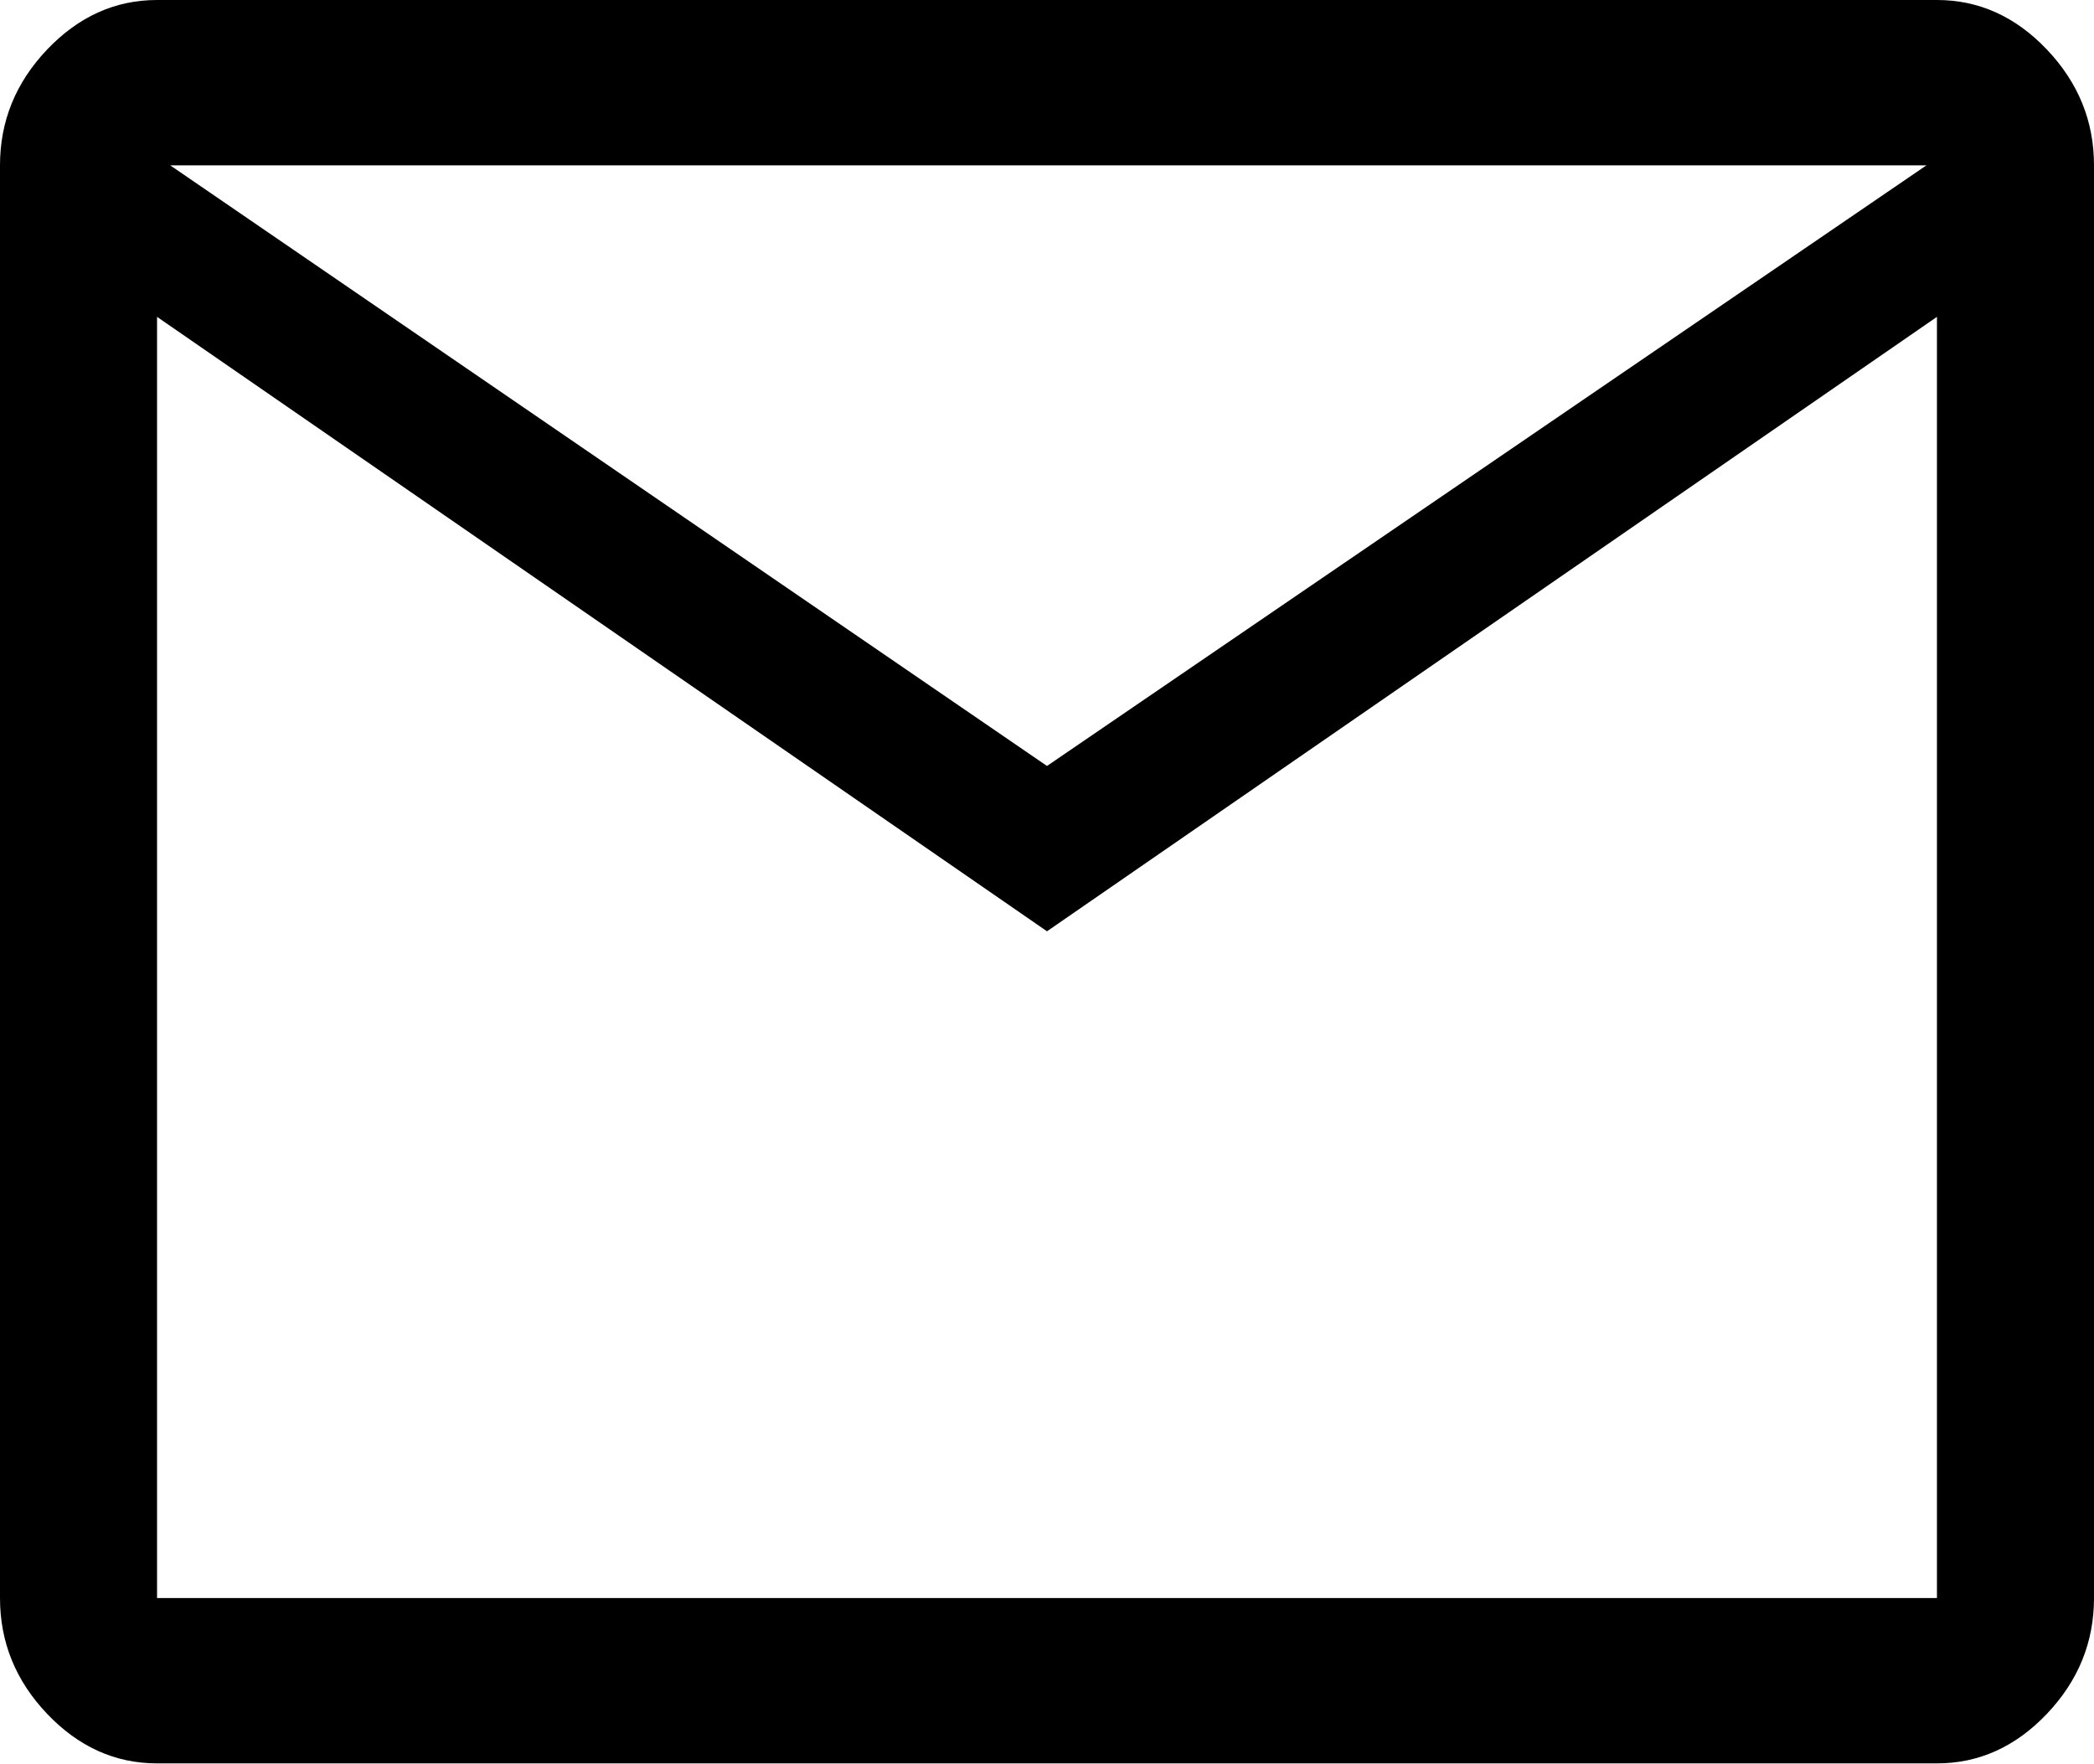
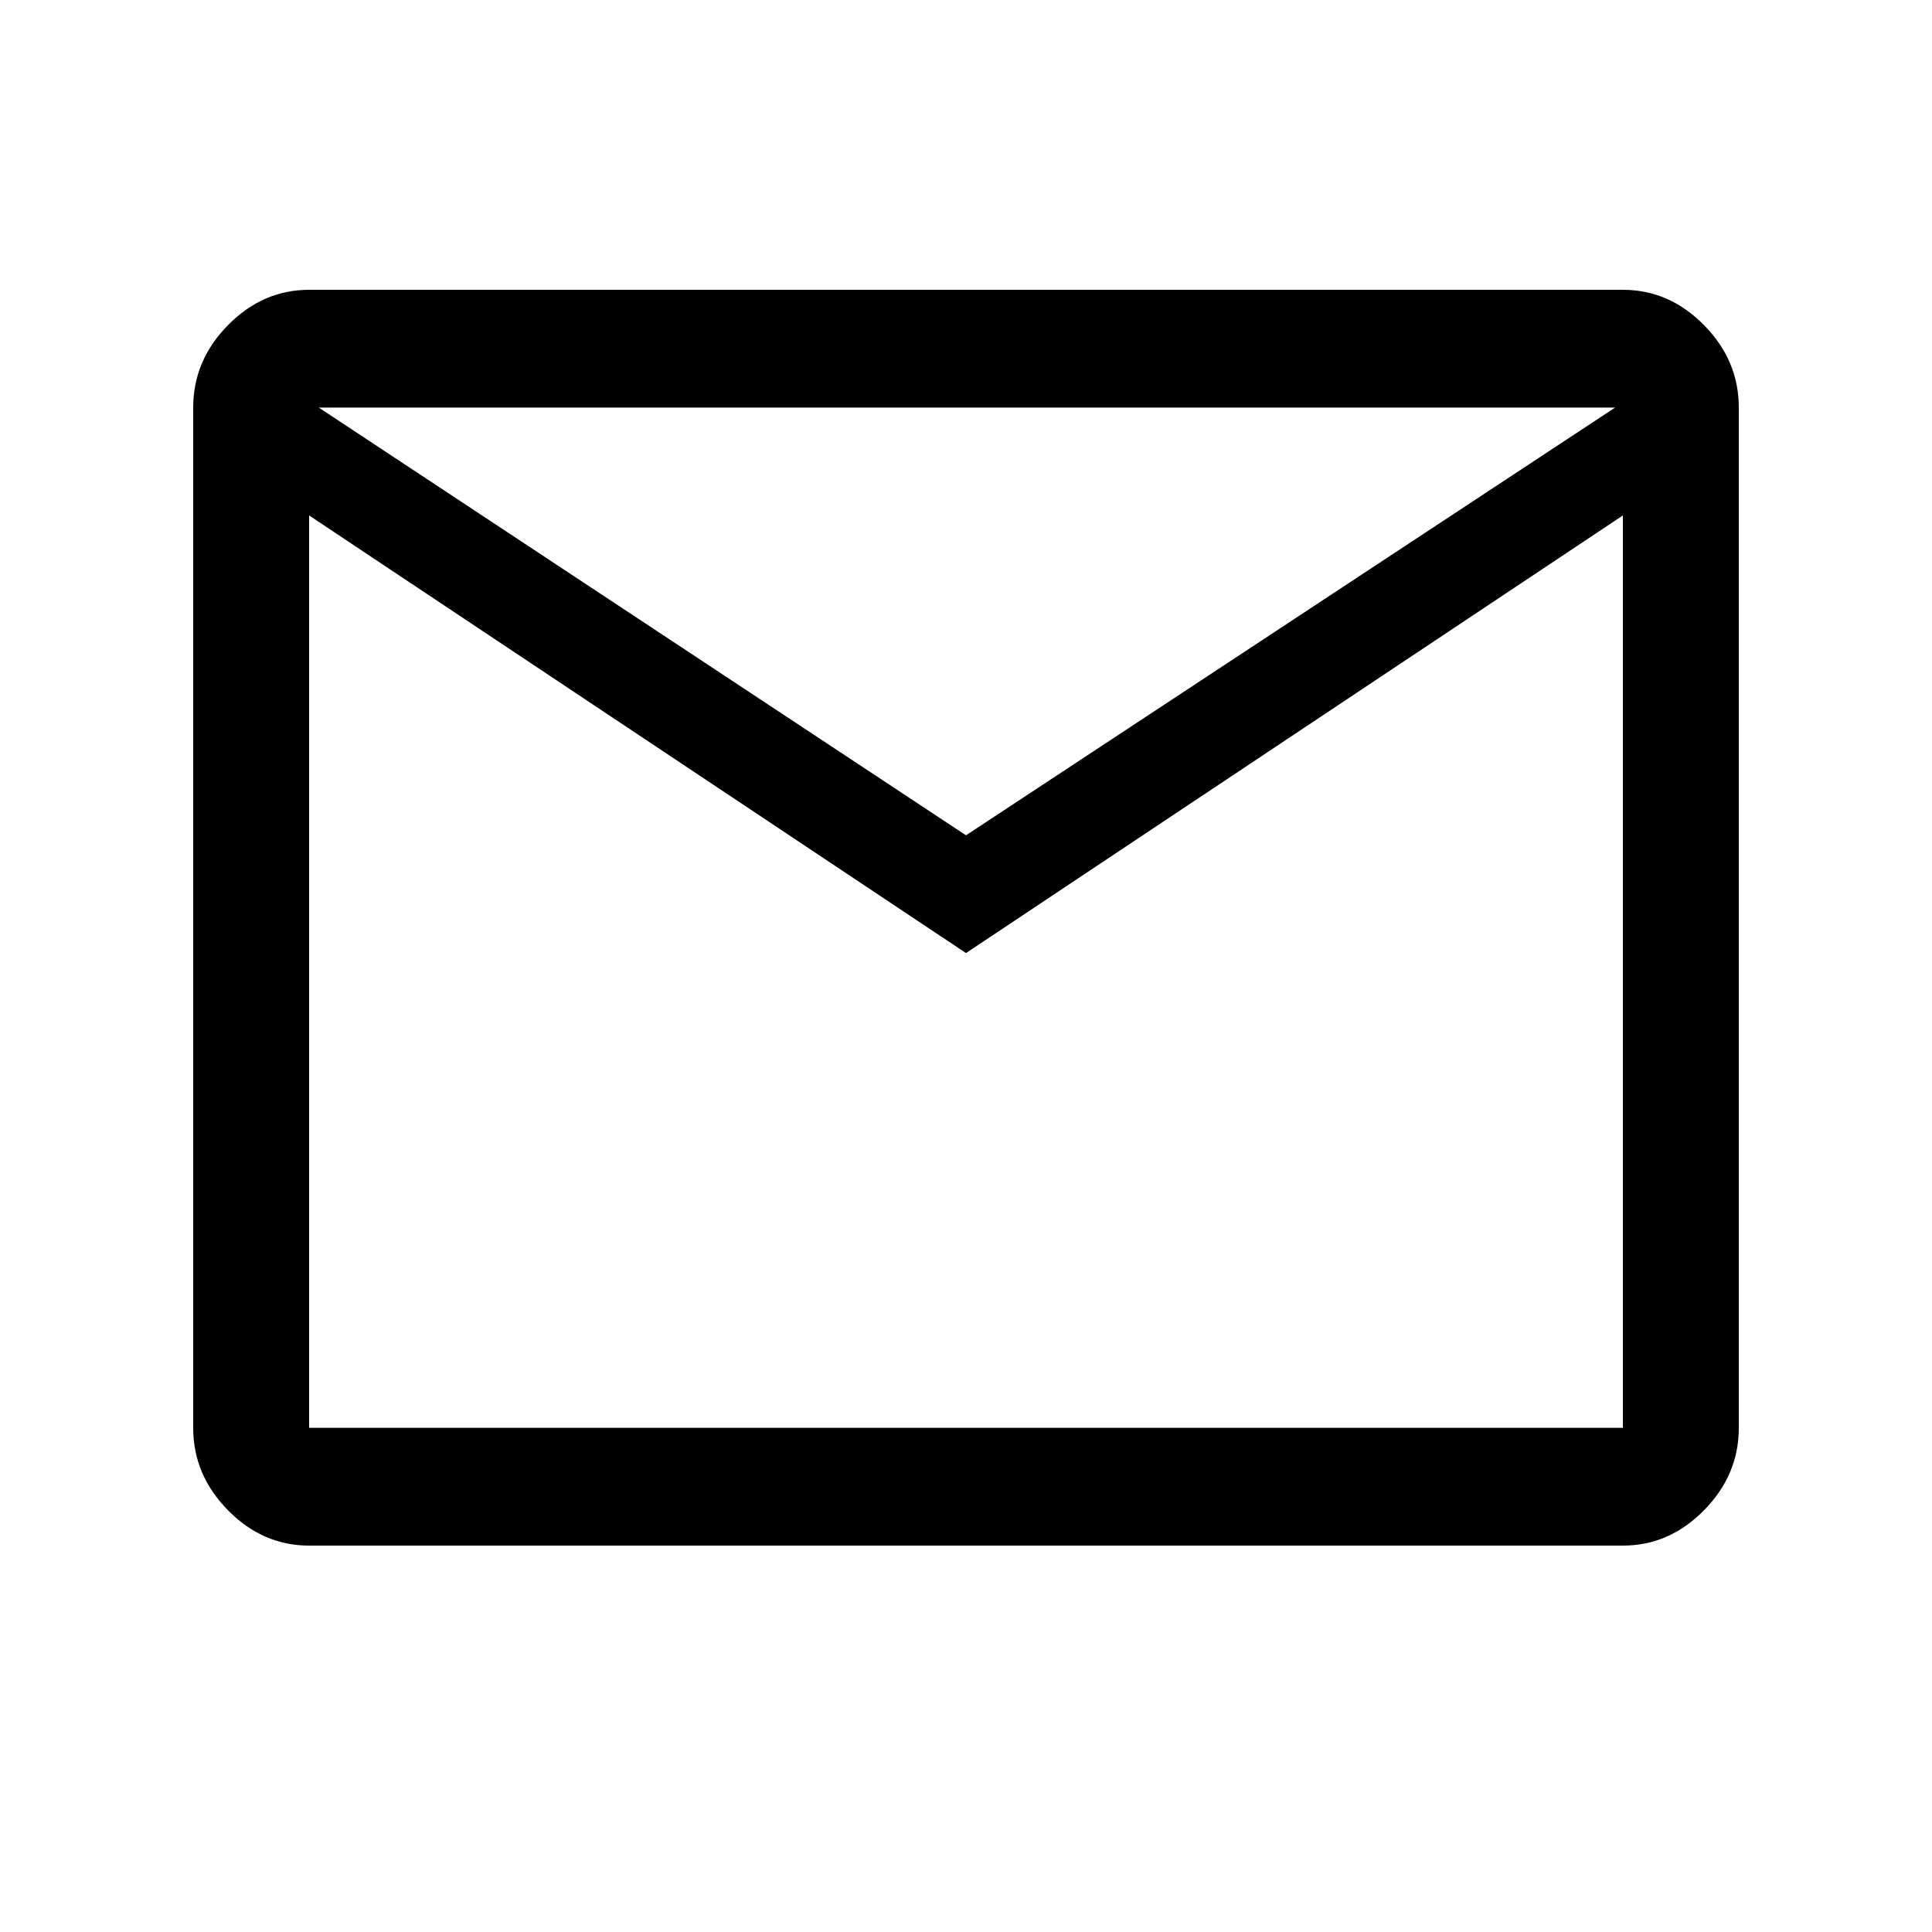
- <svg xmlns="http://www.w3.org/2000/svg" width="19" height="16" viewBox="0 0 19 16" fill="none">
-   <path d="M1.425 16C1.045 16 0.713 15.85 0.427 15.55C0.142 15.25 0 14.9 0 14.5V1.5C0 1.1 0.142 0.75 0.427 0.45C0.713 0.15 1.045 0 1.425 0H17.575C17.955 0 18.288 0.15 18.573 0.45C18.858 0.75 19 1.1 19 1.5V14.5C19 14.9 18.858 15.25 18.573 15.55C18.288 15.85 17.955 16 17.575 16H1.425ZM9.5 8.45L1.425 2.875V14.5H17.575V2.875L9.5 8.45ZM9.5 6.95L17.48 1.5H1.544L9.5 6.95ZM1.425 2.875V1.5V14.5V2.875Z" fill="black" />
+ <svg xmlns="http://www.w3.org/2000/svg" width="20" height="20" viewBox="0 0 20 20" fill="none">
+   <path d="M3.2 16C2.88 16 2.6 15.878 2.36 15.634C2.12 15.391 2 15.106 2 14.781V4.219C2 3.894 2.12 3.609 2.36 3.366C2.6 3.122 2.88 3 3.2 3H16.8C17.12 3 17.4 3.122 17.64 3.366C17.88 3.609 18 3.894 18 4.219V14.781C18 15.106 17.88 15.391 17.64 15.634C17.4 15.878 17.12 16 16.8 16H3.2ZM10 9.866L3.2 5.336V14.781H16.8V5.336L10 9.866ZM10 8.647L16.72 4.219H3.3L10 8.647ZM3.2 5.336V4.219V14.781V5.336Z" fill="black" />
</svg>
